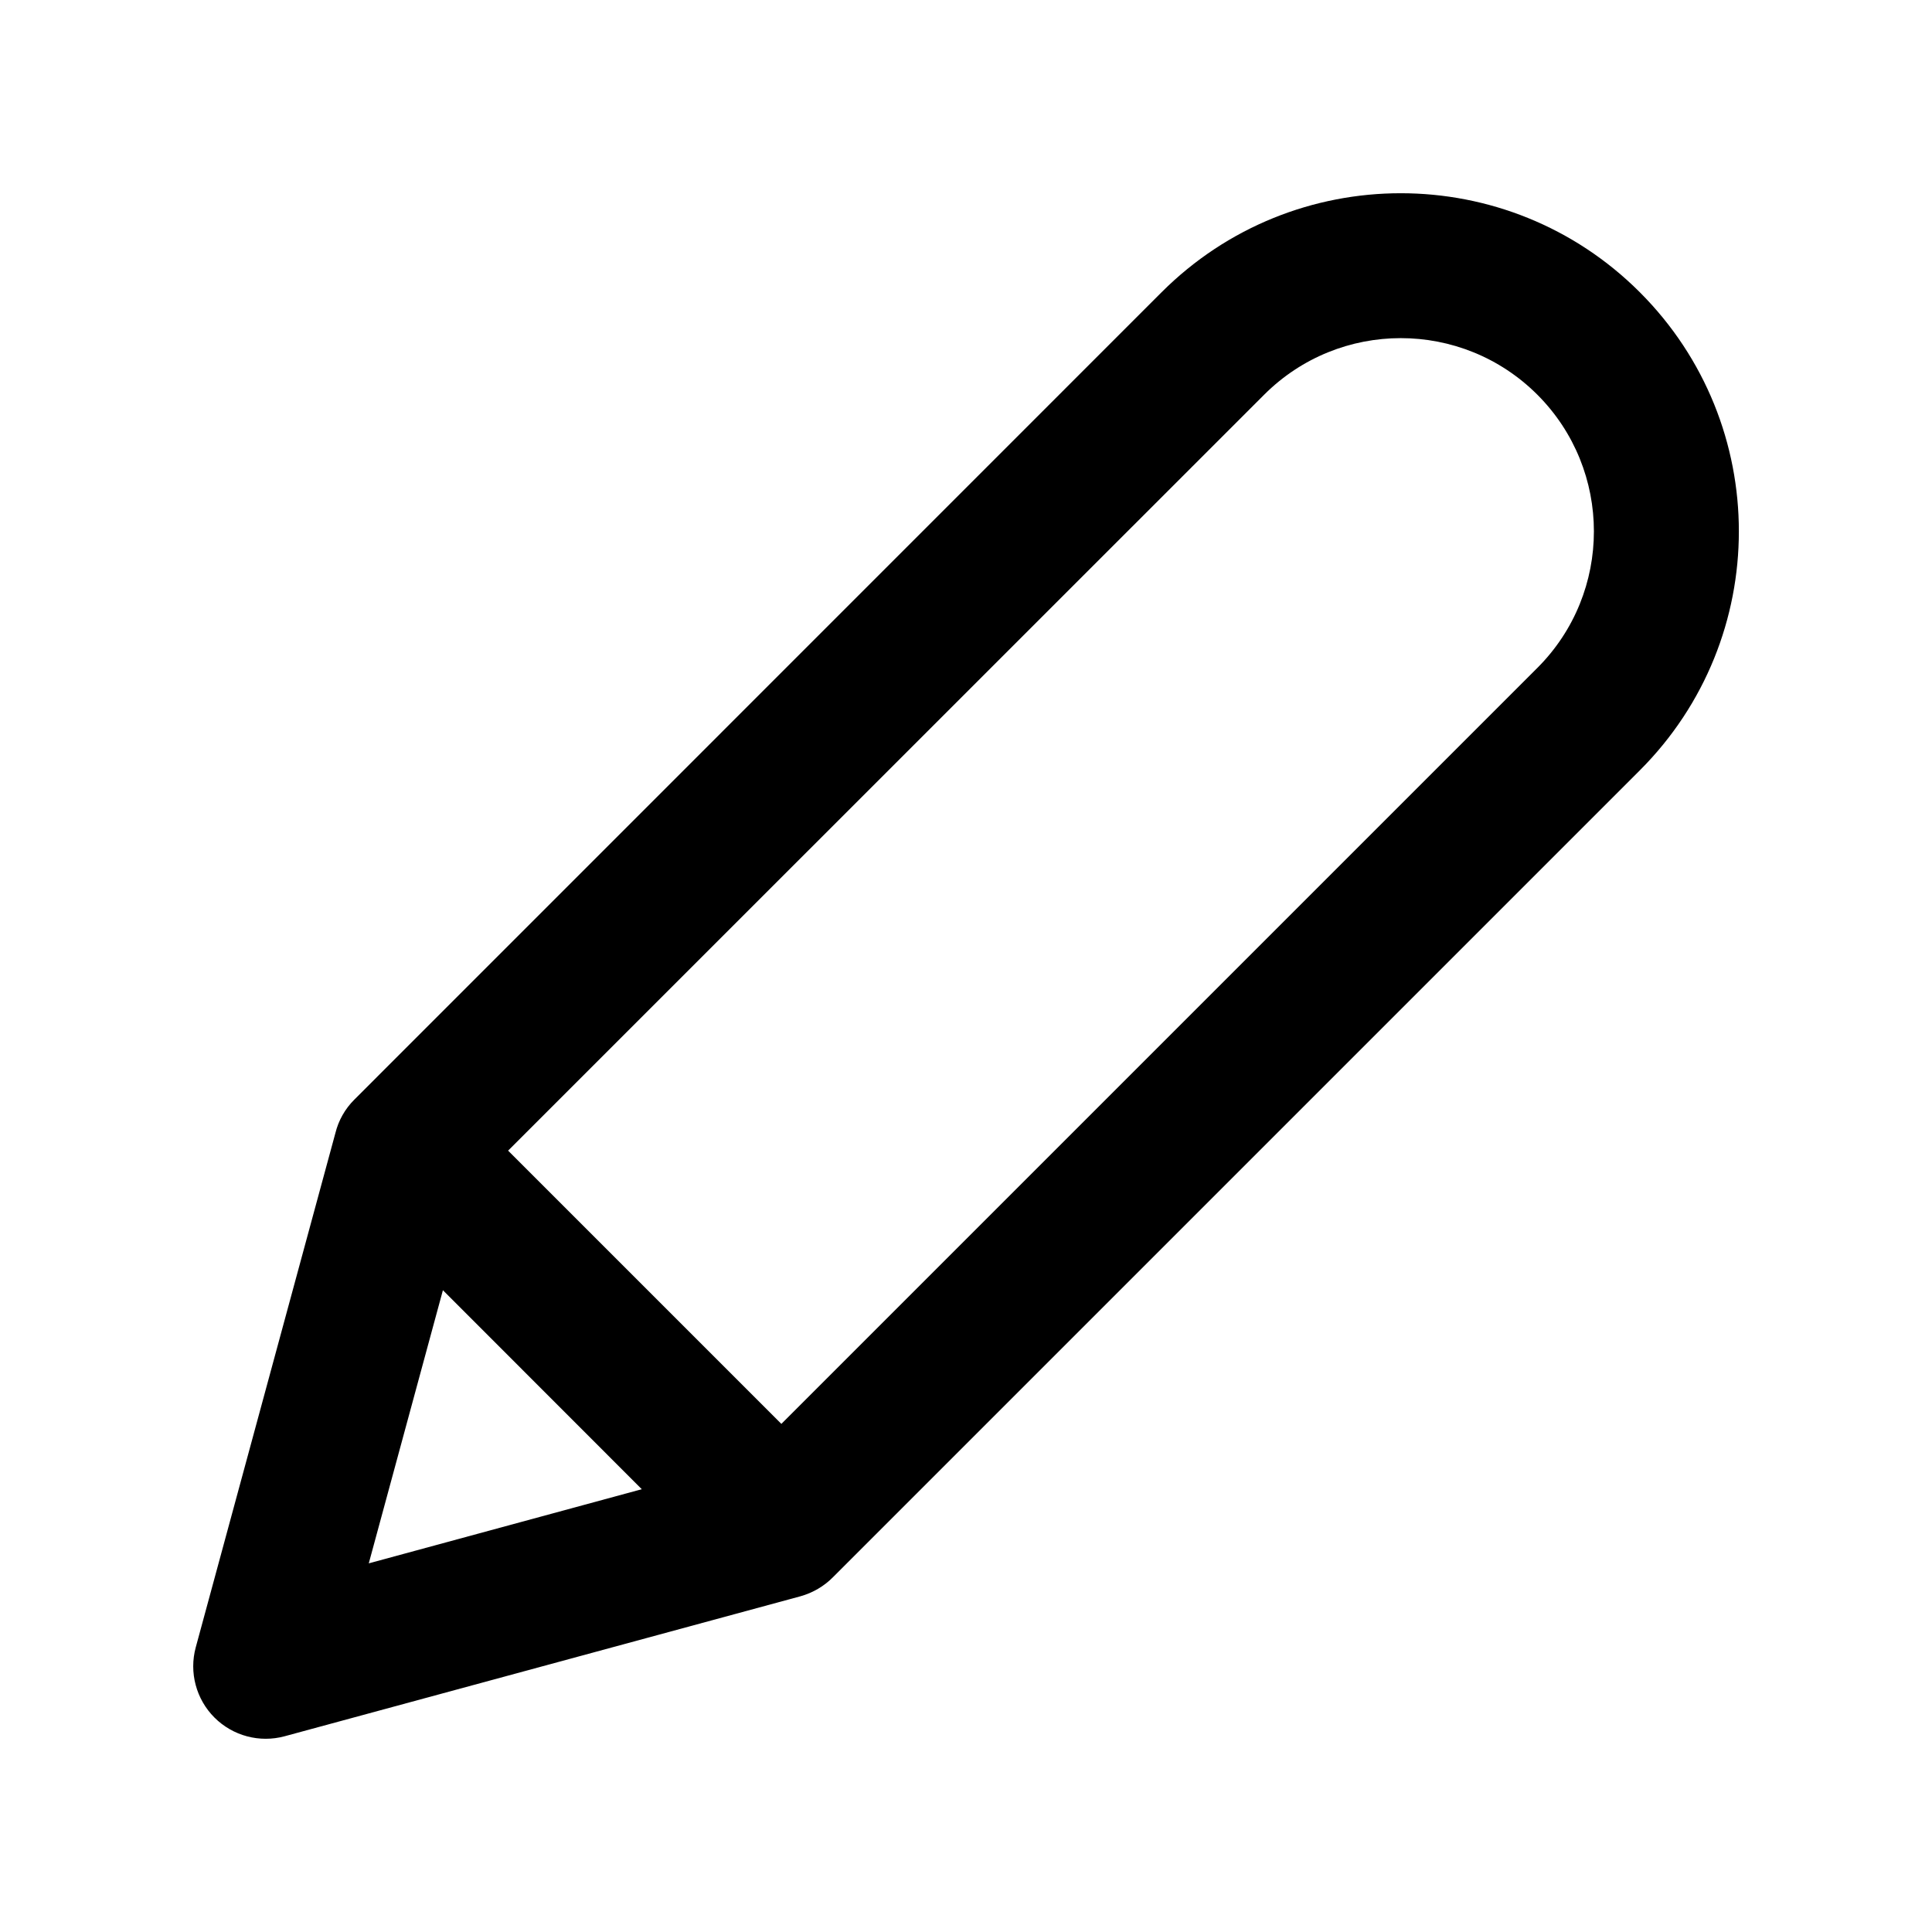
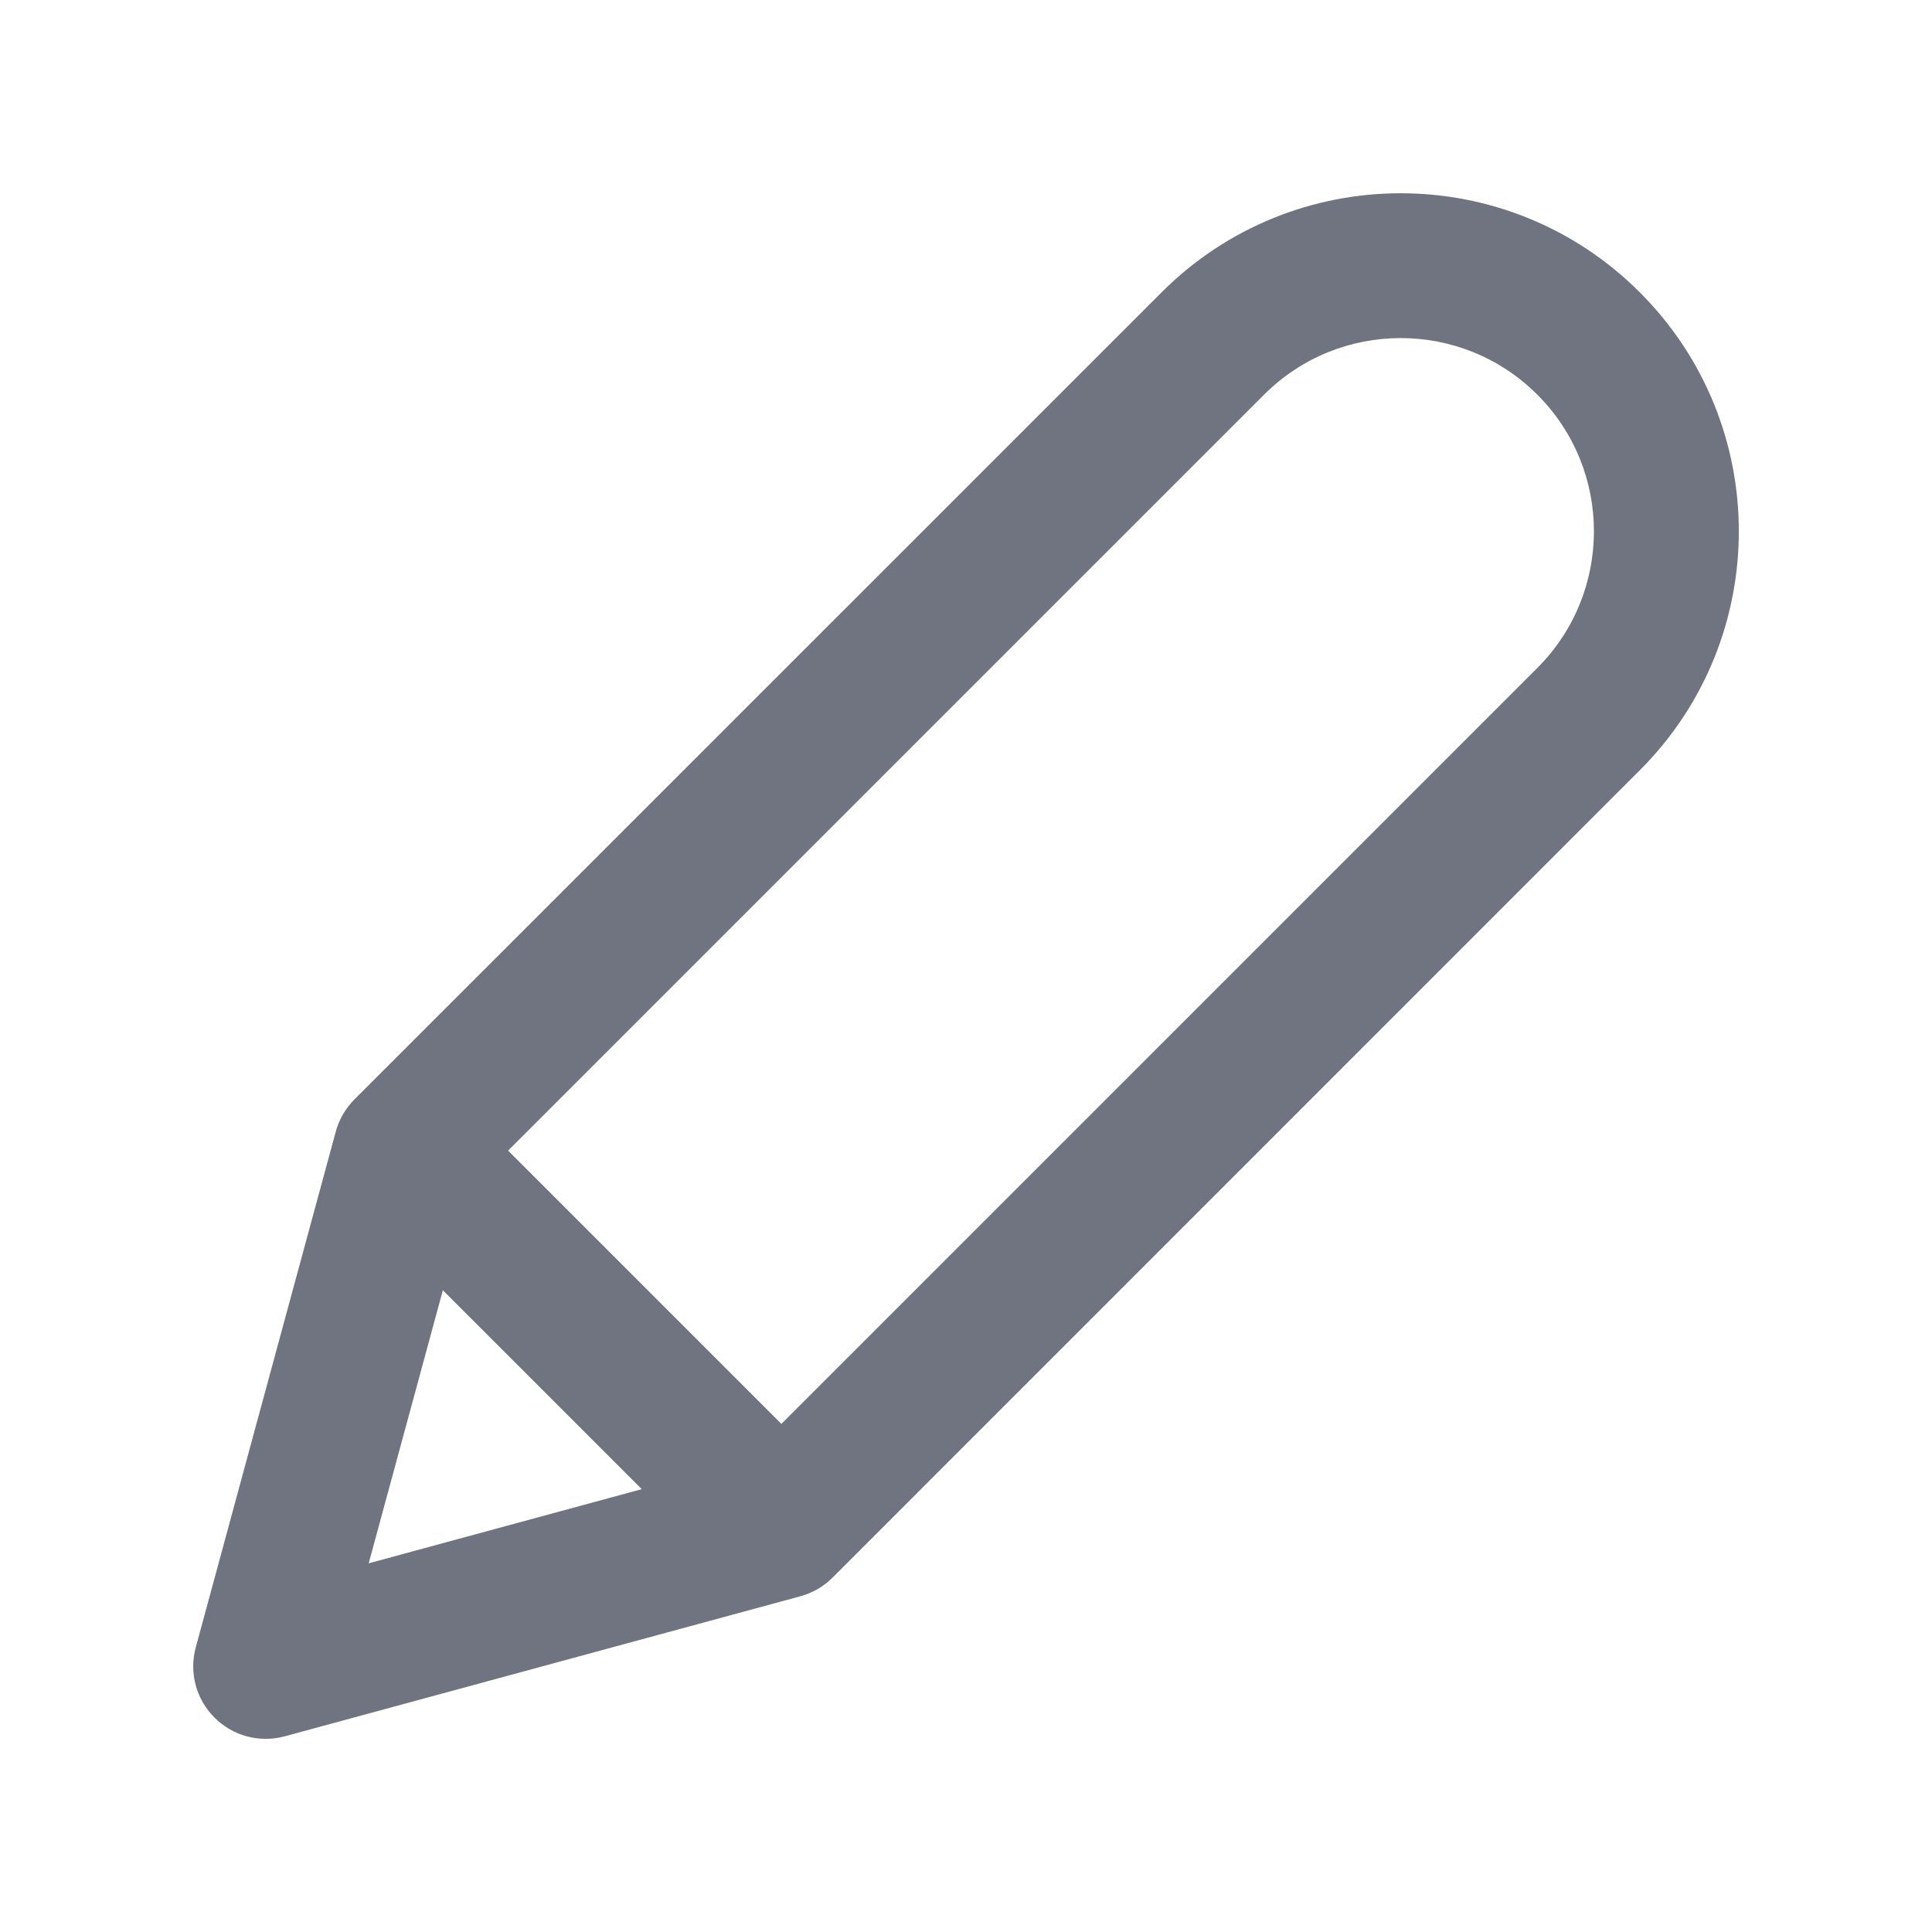
- <svg xmlns="http://www.w3.org/2000/svg" width="16" height="16" viewBox="0 0 16 16" fill="none">
-   <path fill-rule="evenodd" clip-rule="evenodd" d="M13.58 2.42C12.487 1.327 10.714 1.327 9.62 2.42L2.936 9.105C2.856 9.184 2.803 9.281 2.778 9.382L1.621 13.643C1.565 13.85 1.624 14.072 1.776 14.224C1.928 14.376 2.15 14.435 2.357 14.379L6.628 13.22C6.732 13.191 6.825 13.136 6.898 13.062L13.58 6.38C14.674 5.286 14.674 3.514 13.58 2.42ZM5.315 12.333L3.668 10.685L3.054 12.947L5.315 12.333ZM6.471 11.792L12.732 5.531C13.356 4.907 13.356 3.894 12.732 3.269C12.107 2.644 11.094 2.644 10.469 3.269L4.208 9.529L6.471 11.792Z" fill="currentColor" />
+ <svg xmlns="http://www.w3.org/2000/svg" width="18" height="18" viewBox="0 0 18 18" fill="none">
+   <path fill-rule="evenodd" clip-rule="evenodd" d="M15.277 2.723C14.047 1.493 12.053 1.493 10.823 2.723L3.302 10.243C3.213 10.332 3.154 10.441 3.125 10.555L1.824 15.348C1.76 15.582 1.827 15.831 1.998 16.002C2.169 16.174 2.418 16.24 2.652 16.177L7.457 14.872C7.574 14.84 7.678 14.778 7.76 14.695L15.277 7.177C16.508 5.947 16.508 3.953 15.277 2.723ZM5.979 13.874L4.126 12.021L3.435 14.565L5.979 13.874ZM7.28 13.266L14.323 6.223C15.026 5.52 15.026 4.38 14.323 3.677C13.62 2.974 12.48 2.974 11.777 3.677L4.734 10.72L7.28 13.266Z" fill="#707480" />
</svg>
